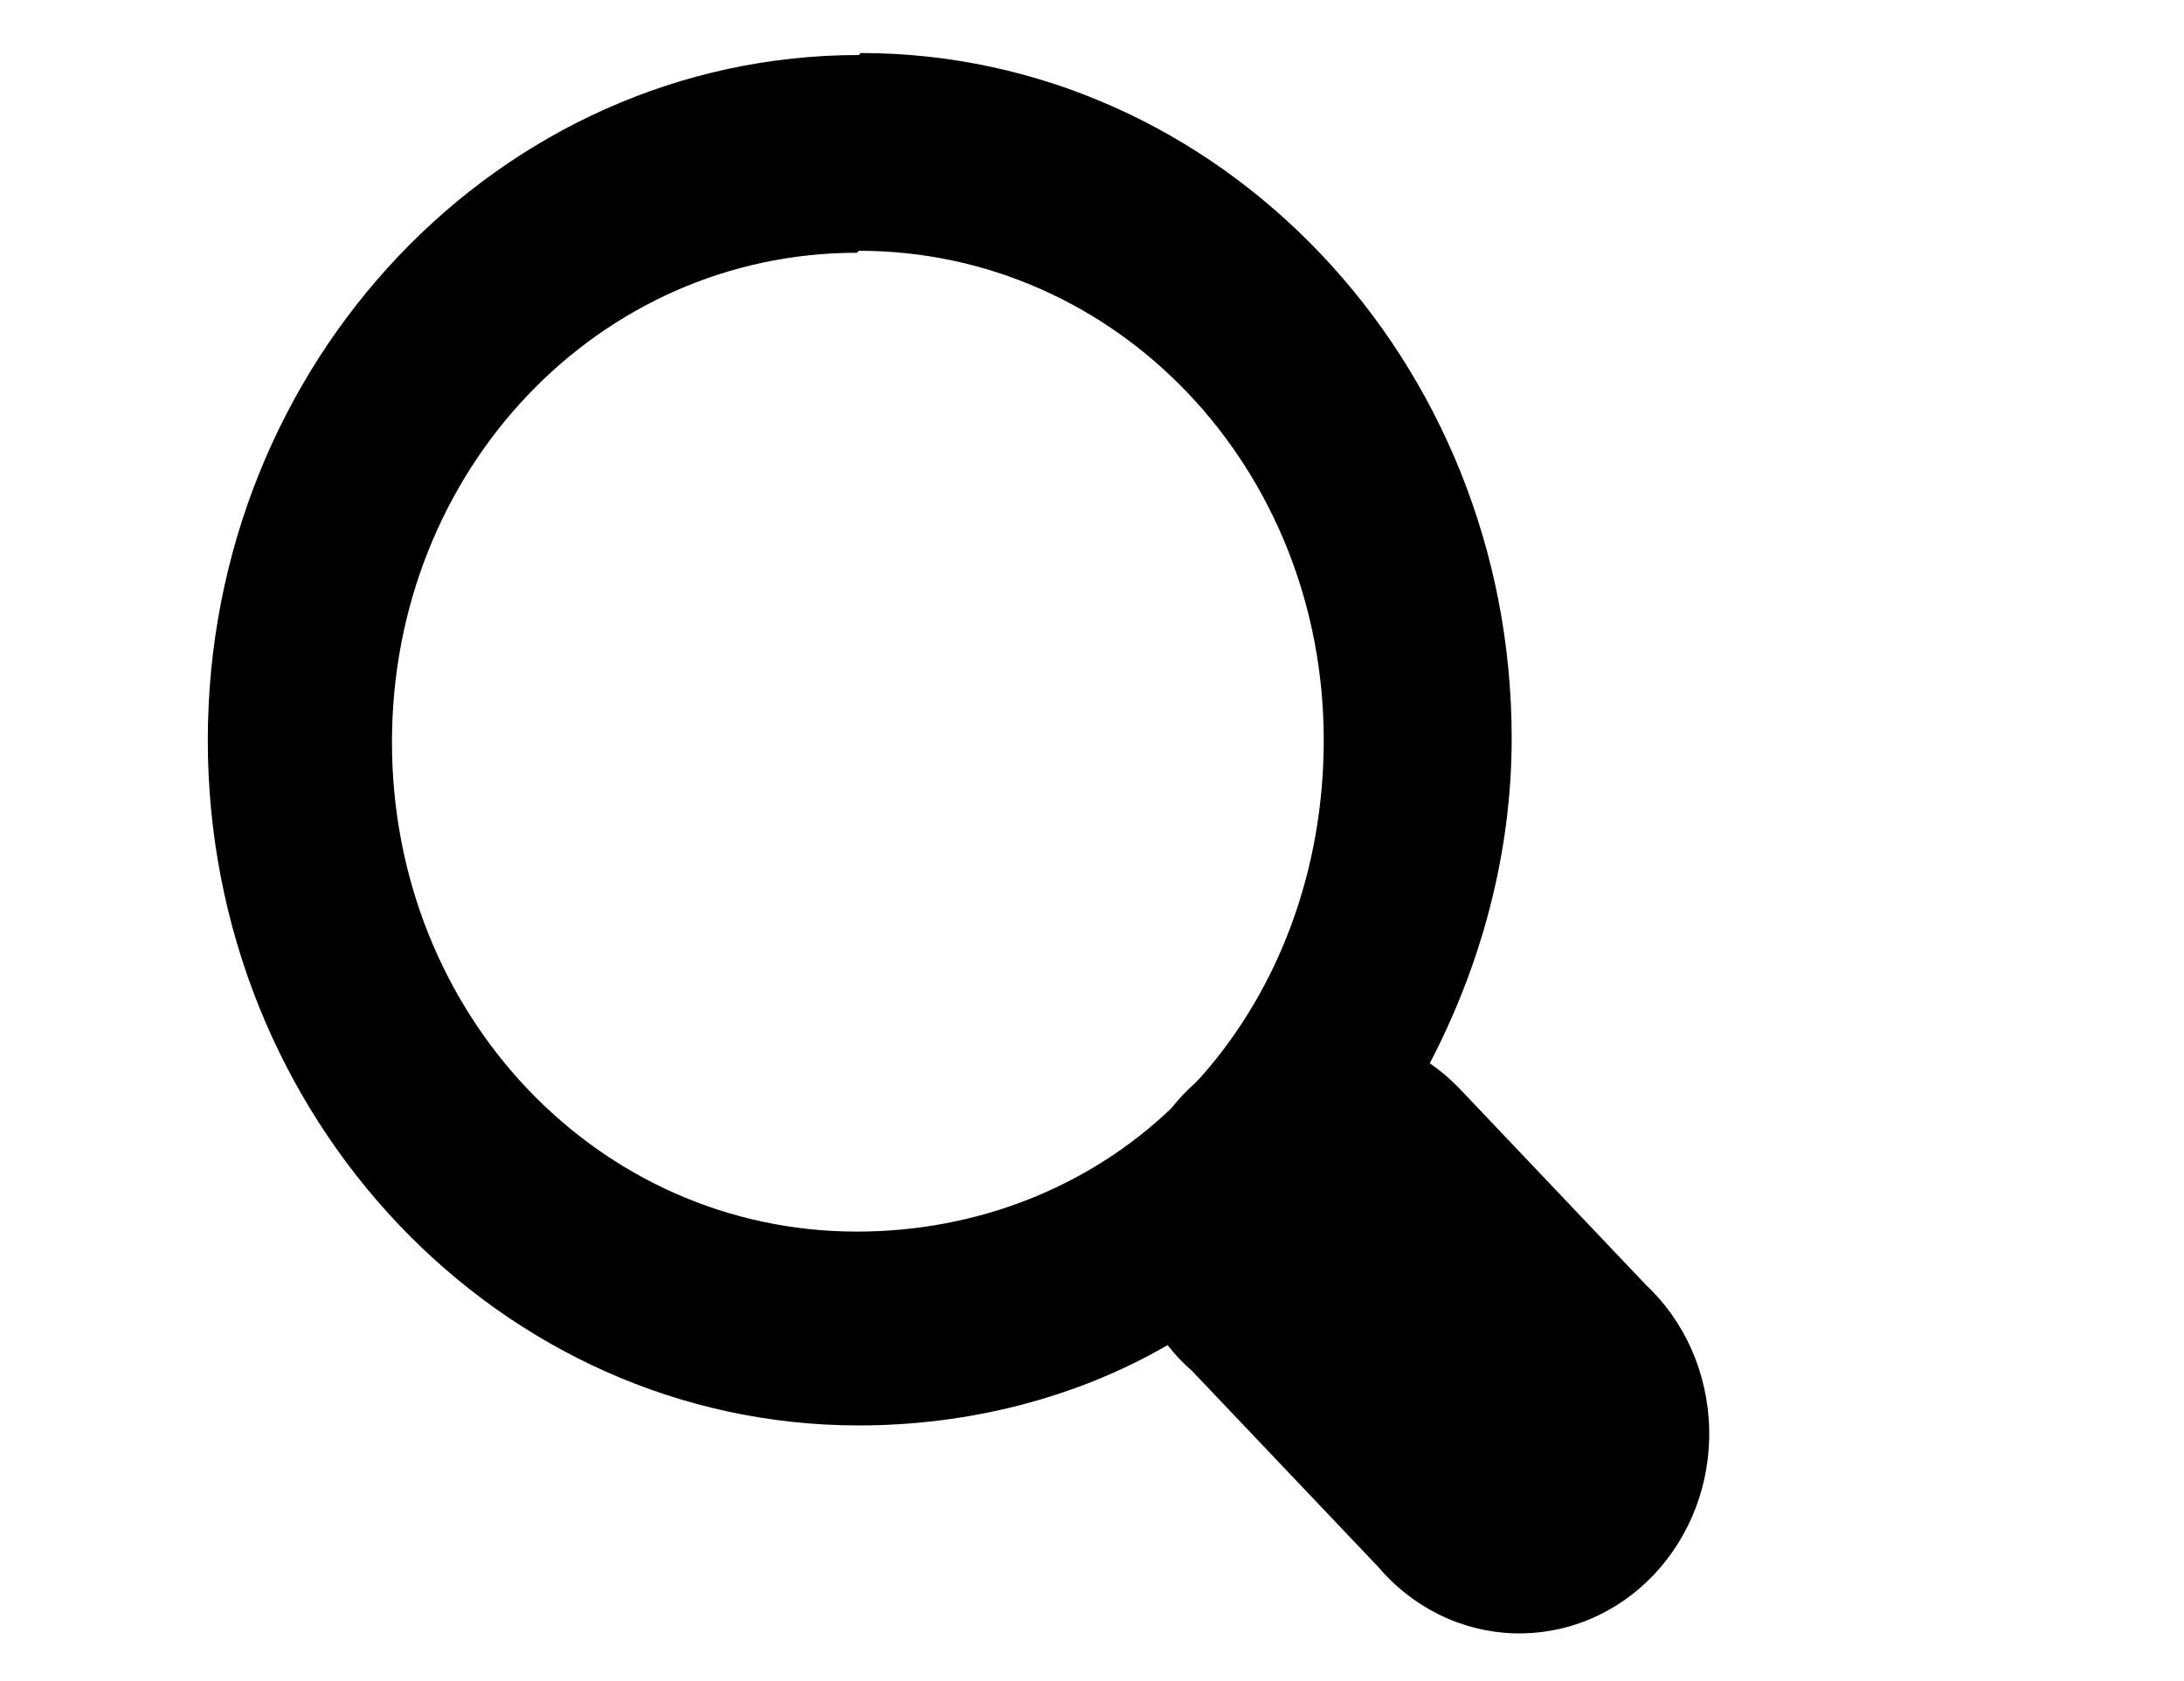
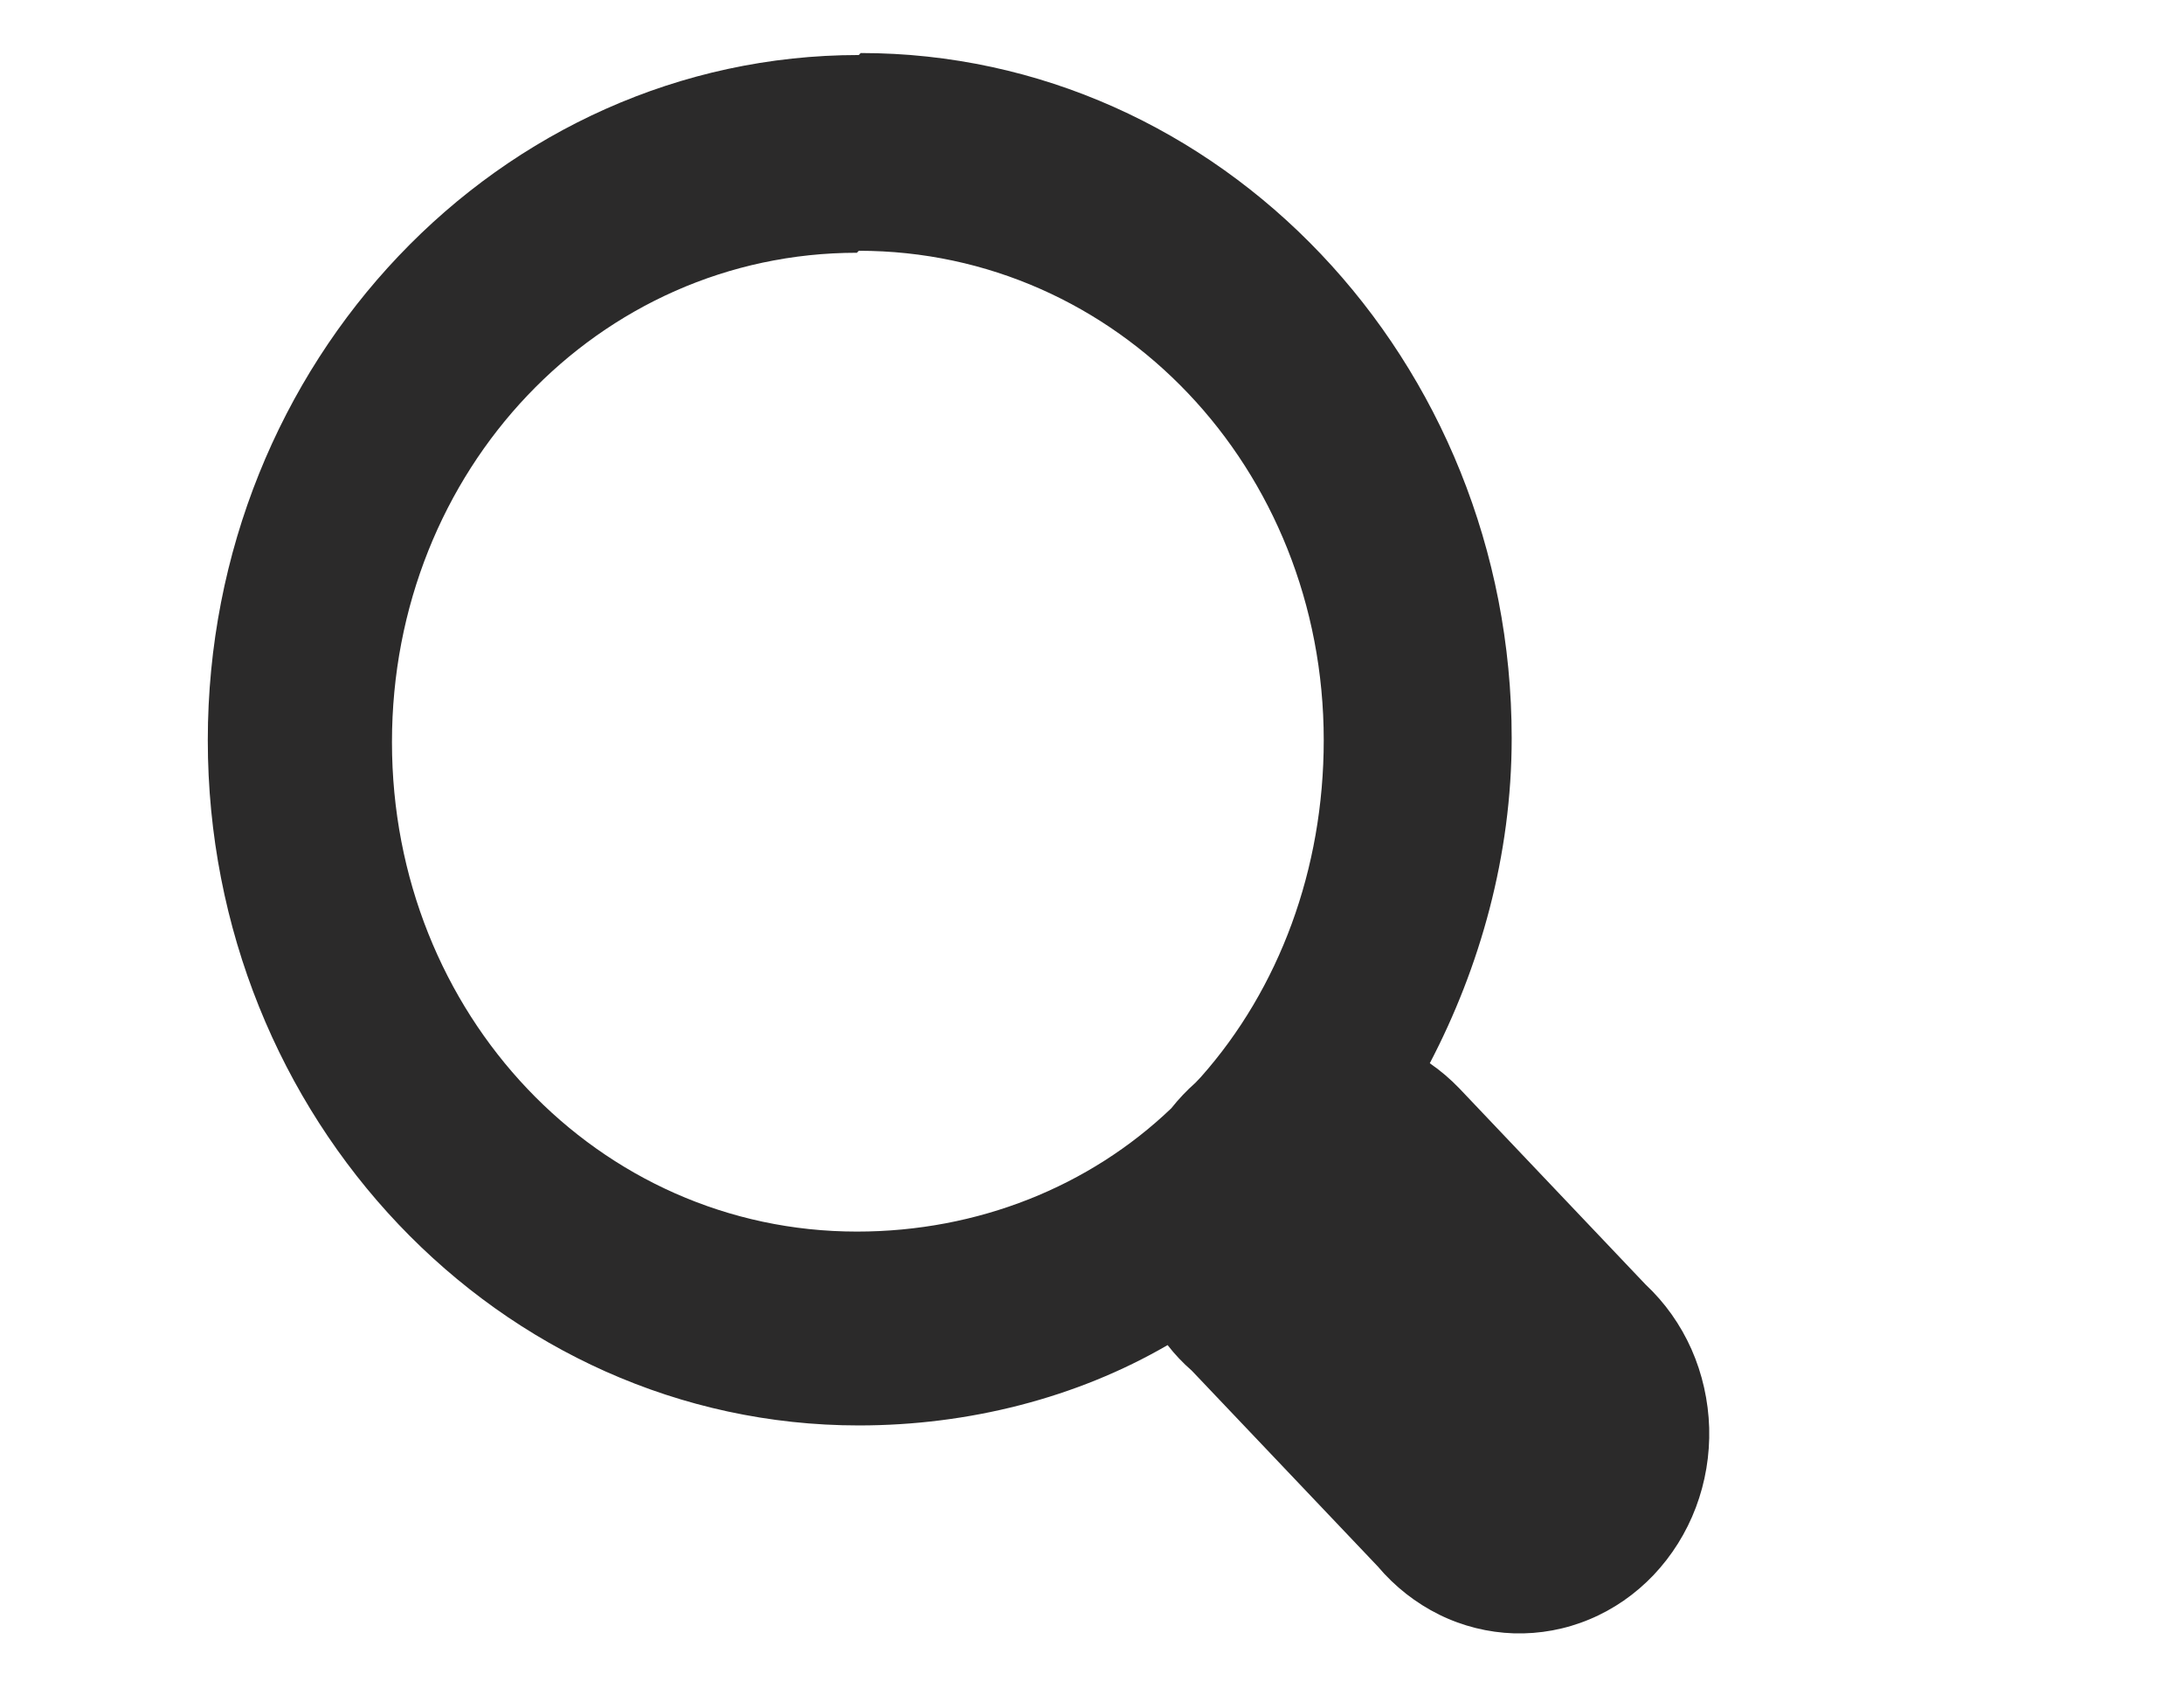
<svg xmlns="http://www.w3.org/2000/svg" width="26" height="20" viewBox="0 0 18 16" fill="none">
-   <path d="M6.779 0.524C3.36 0.524 0.579 3.451 0.579 7.049C0.579 10.647 3.36 13.574 6.779 13.574C7.824 13.574 8.852 13.313 9.72 12.809C9.789 12.898 9.866 12.979 9.95 13.052L11.721 14.916C11.885 15.11 12.084 15.266 12.307 15.376C12.53 15.486 12.773 15.546 13.019 15.554C13.265 15.561 13.51 15.516 13.739 15.42C13.967 15.325 14.175 15.181 14.349 14.998C14.523 14.814 14.66 14.596 14.751 14.355C14.842 14.114 14.885 13.856 14.878 13.597C14.87 13.338 14.813 13.083 14.709 12.848C14.605 12.614 14.456 12.404 14.272 12.232L12.501 10.367C12.414 10.276 12.319 10.195 12.217 10.125C12.695 9.211 12.997 8.149 12.997 7.03C12.997 3.432 10.216 0.505 6.797 0.505L6.779 0.524ZM6.779 2.388C9.241 2.388 11.207 4.457 11.207 7.049C11.207 8.279 10.782 9.416 10.038 10.255C10.021 10.274 10.003 10.293 9.985 10.311C9.902 10.384 9.825 10.466 9.755 10.554C8.976 11.299 7.913 11.728 6.761 11.728C4.299 11.728 2.333 9.659 2.333 7.067C2.333 4.476 4.299 2.407 6.761 2.407L6.779 2.388Z" fill="black" />
+   <path d="M6.779 0.524C3.36 0.524 0.579 3.451 0.579 7.049C0.579 10.647 3.36 13.574 6.779 13.574C7.824 13.574 8.852 13.313 9.72 12.809C9.789 12.898 9.866 12.979 9.95 13.052L11.721 14.916C11.885 15.11 12.084 15.266 12.307 15.376C12.53 15.486 12.773 15.546 13.019 15.554C13.265 15.561 13.51 15.516 13.739 15.42C13.967 15.325 14.175 15.181 14.349 14.998C14.523 14.814 14.66 14.596 14.751 14.355C14.842 14.114 14.885 13.856 14.878 13.597C14.87 13.338 14.813 13.083 14.709 12.848C14.605 12.614 14.456 12.404 14.272 12.232L12.501 10.367C12.414 10.276 12.319 10.195 12.217 10.125C12.695 9.211 12.997 8.149 12.997 7.03C12.997 3.432 10.216 0.505 6.797 0.505L6.779 0.524ZM6.779 2.388C9.241 2.388 11.207 4.457 11.207 7.049C11.207 8.279 10.782 9.416 10.038 10.255C10.021 10.274 10.003 10.293 9.985 10.311C9.902 10.384 9.825 10.466 9.755 10.554C8.976 11.299 7.913 11.728 6.761 11.728C4.299 11.728 2.333 9.659 2.333 7.067C2.333 4.476 4.299 2.407 6.761 2.407L6.779 2.388Z" fill="#2b2a2a" />
</svg>
